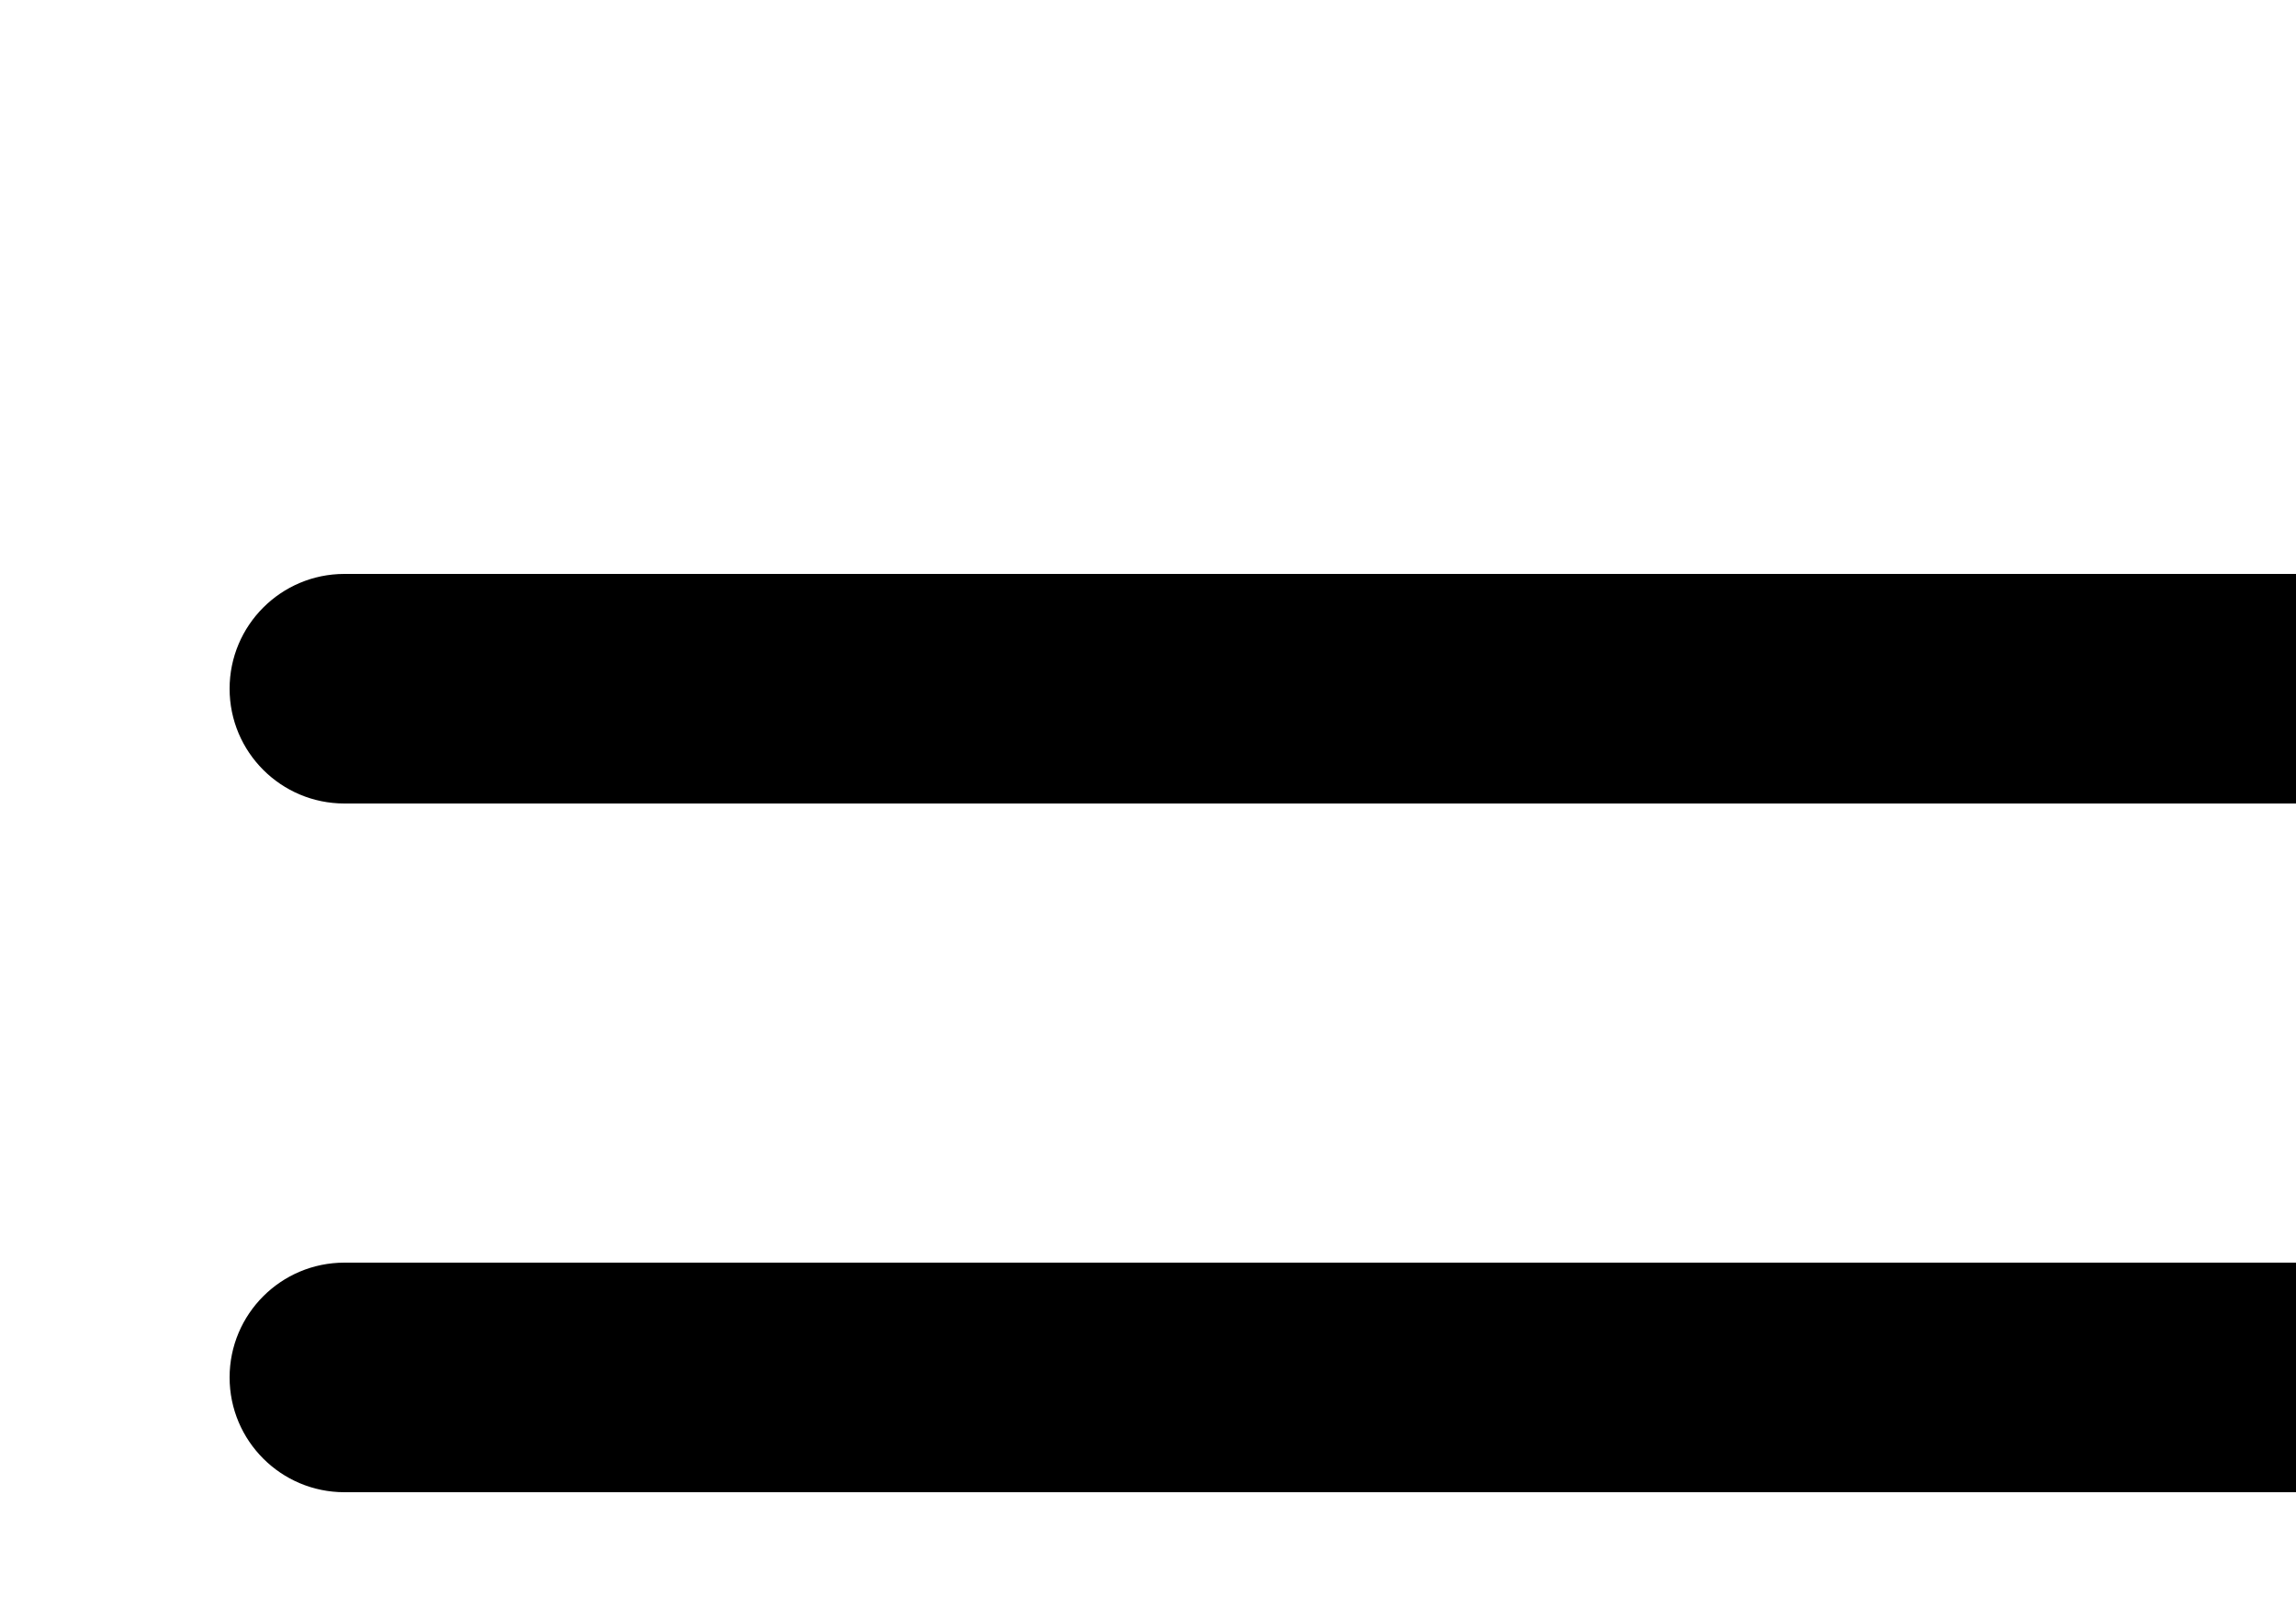
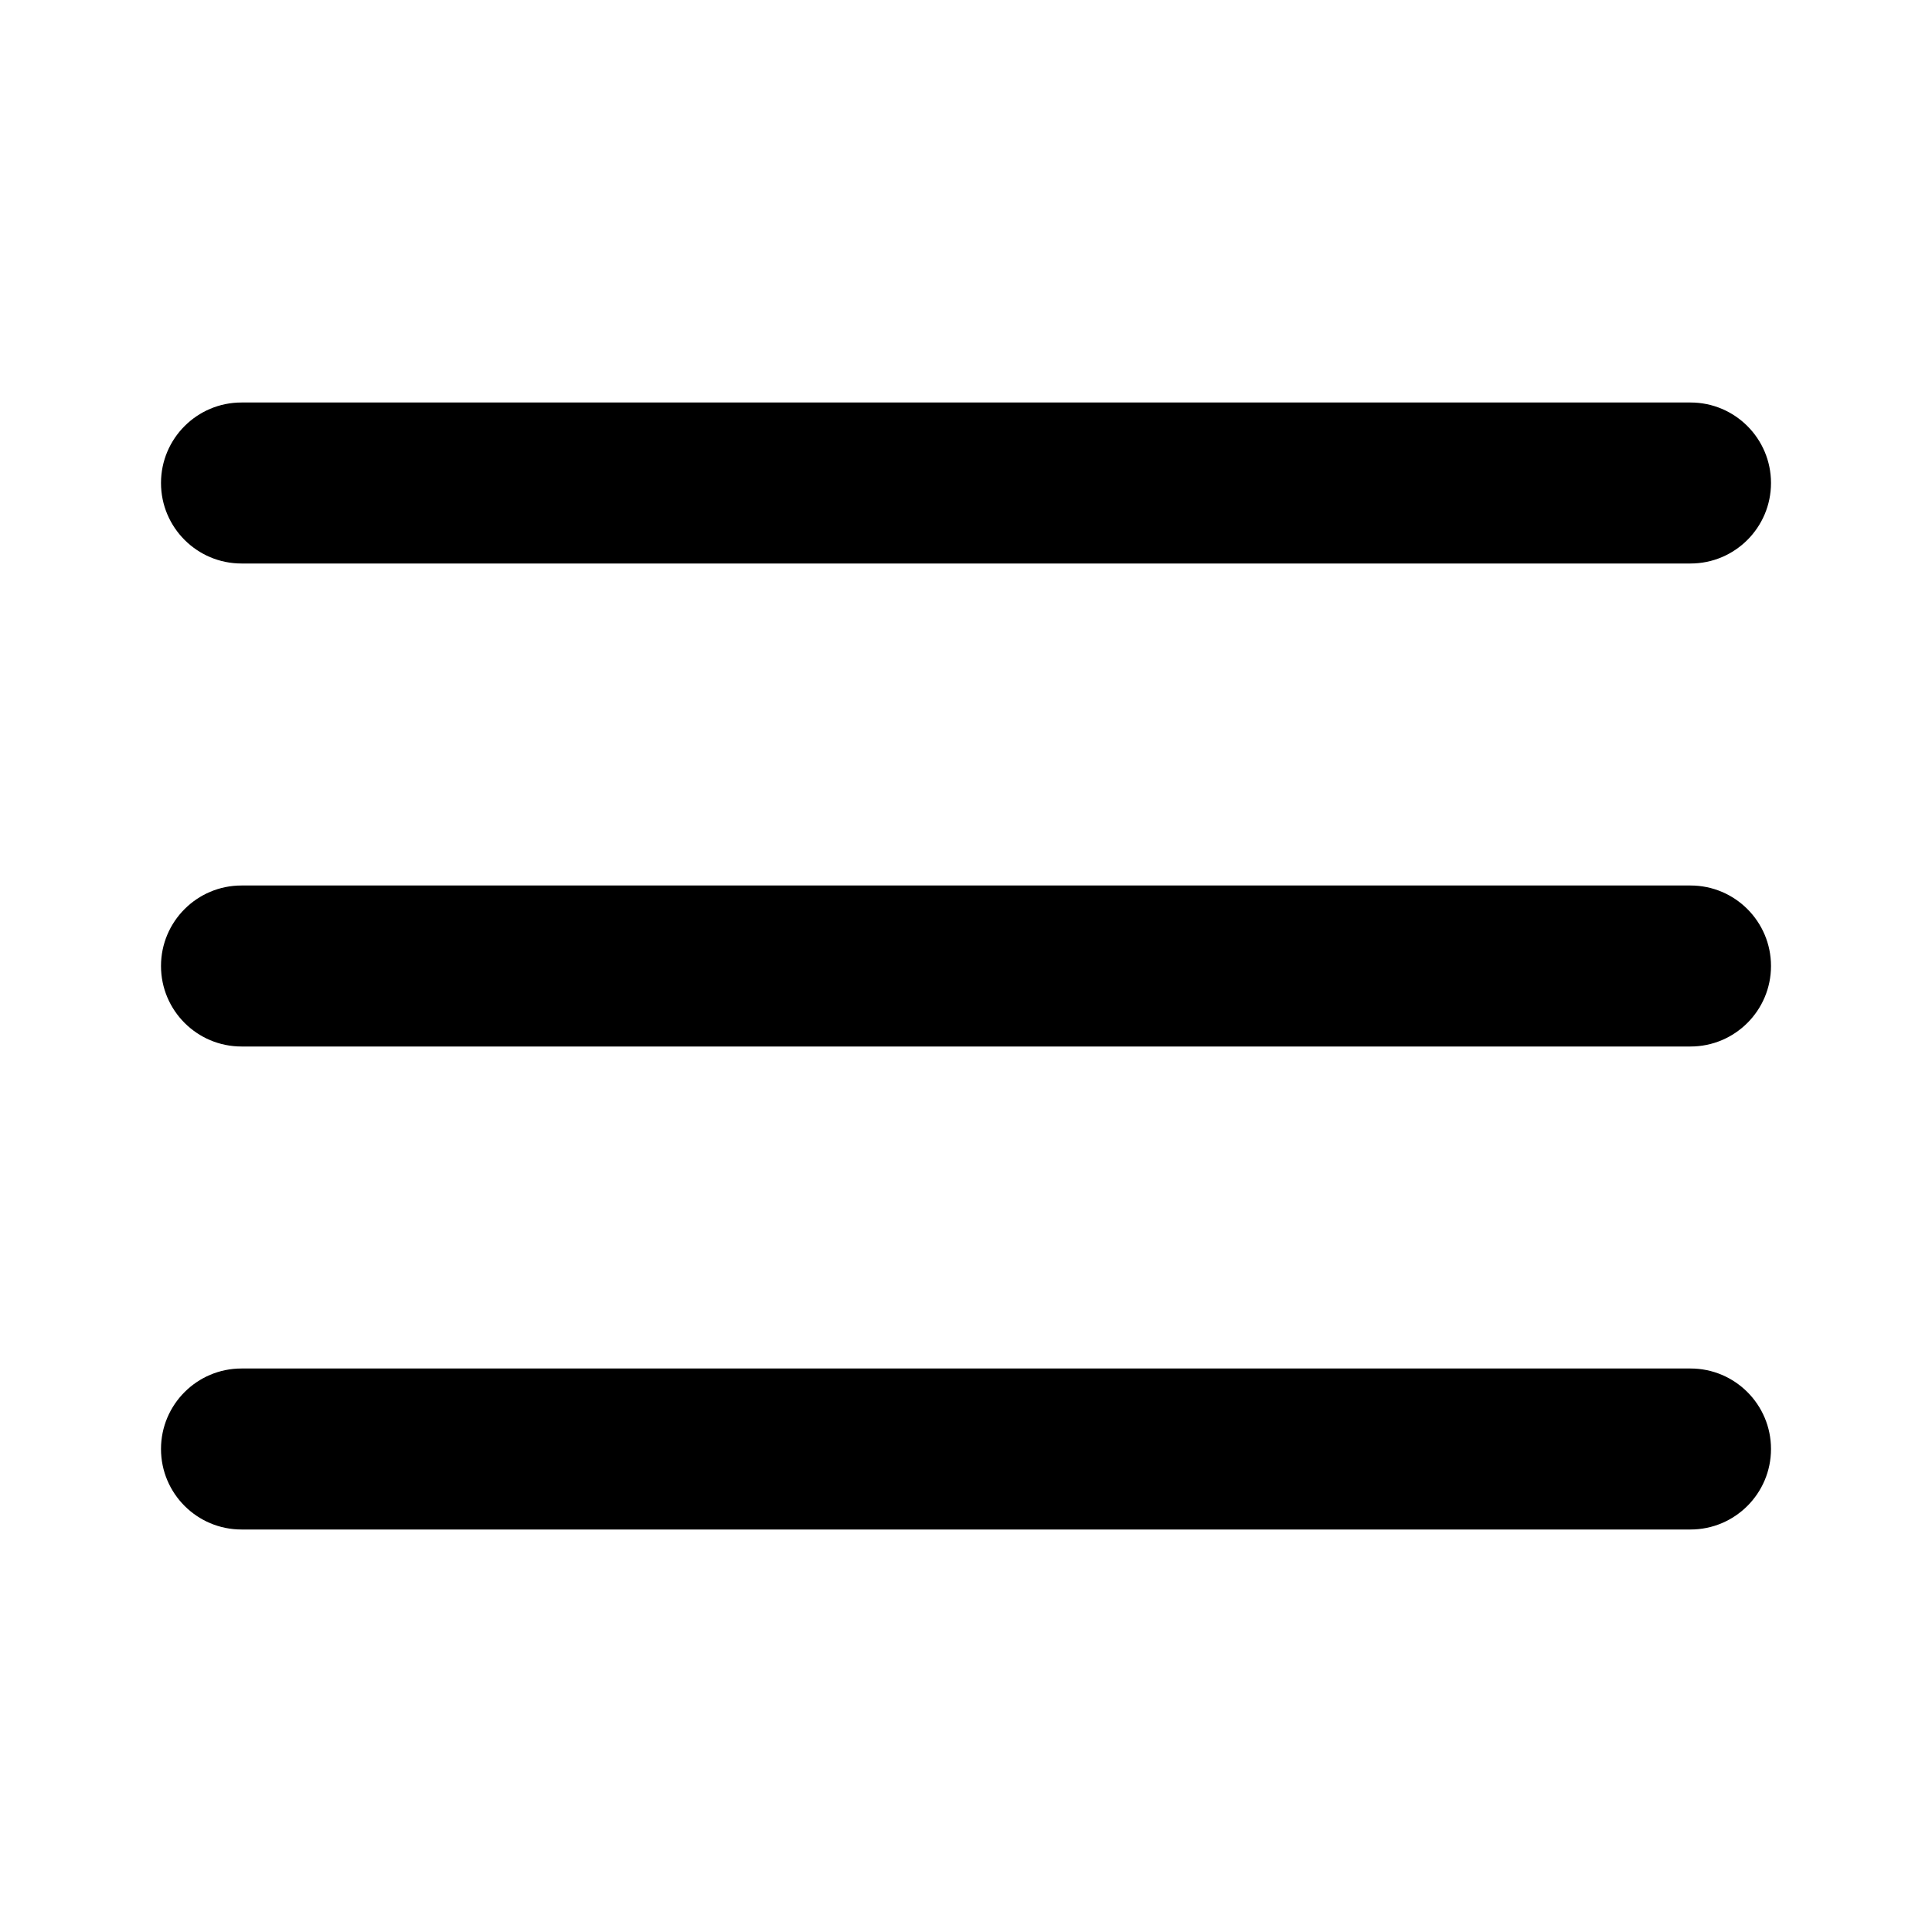
- <svg xmlns="http://www.w3.org/2000/svg" fill="currentColor">
+ <svg xmlns="http://www.w3.org/2000/svg" viewBox="0 0 24 24" fill="currentColor">
  <path fill-rule="evenodd" clip-rule="evenodd" d="M2 6C2 5.448 2.448 5 3 5H21C21.552 5 22 5.448 22 6C22 6.552 21.552 7 21 7H3C2.448 7 2 6.552 2 6ZM2 12C2 11.448 2.448 11 3 11H21C21.552 11 22 11.448 22 12C22 12.552 21.552 13 21 13H3C2.448 13 2 12.552 2 12ZM2 18C2 17.448 2.448 17 3 17H21C21.552 17 22 17.448 22 18C22 18.552 21.552 19 21 19H3C2.448 19 2 18.552 2 18Z" fill="currentColor" />
</svg>
